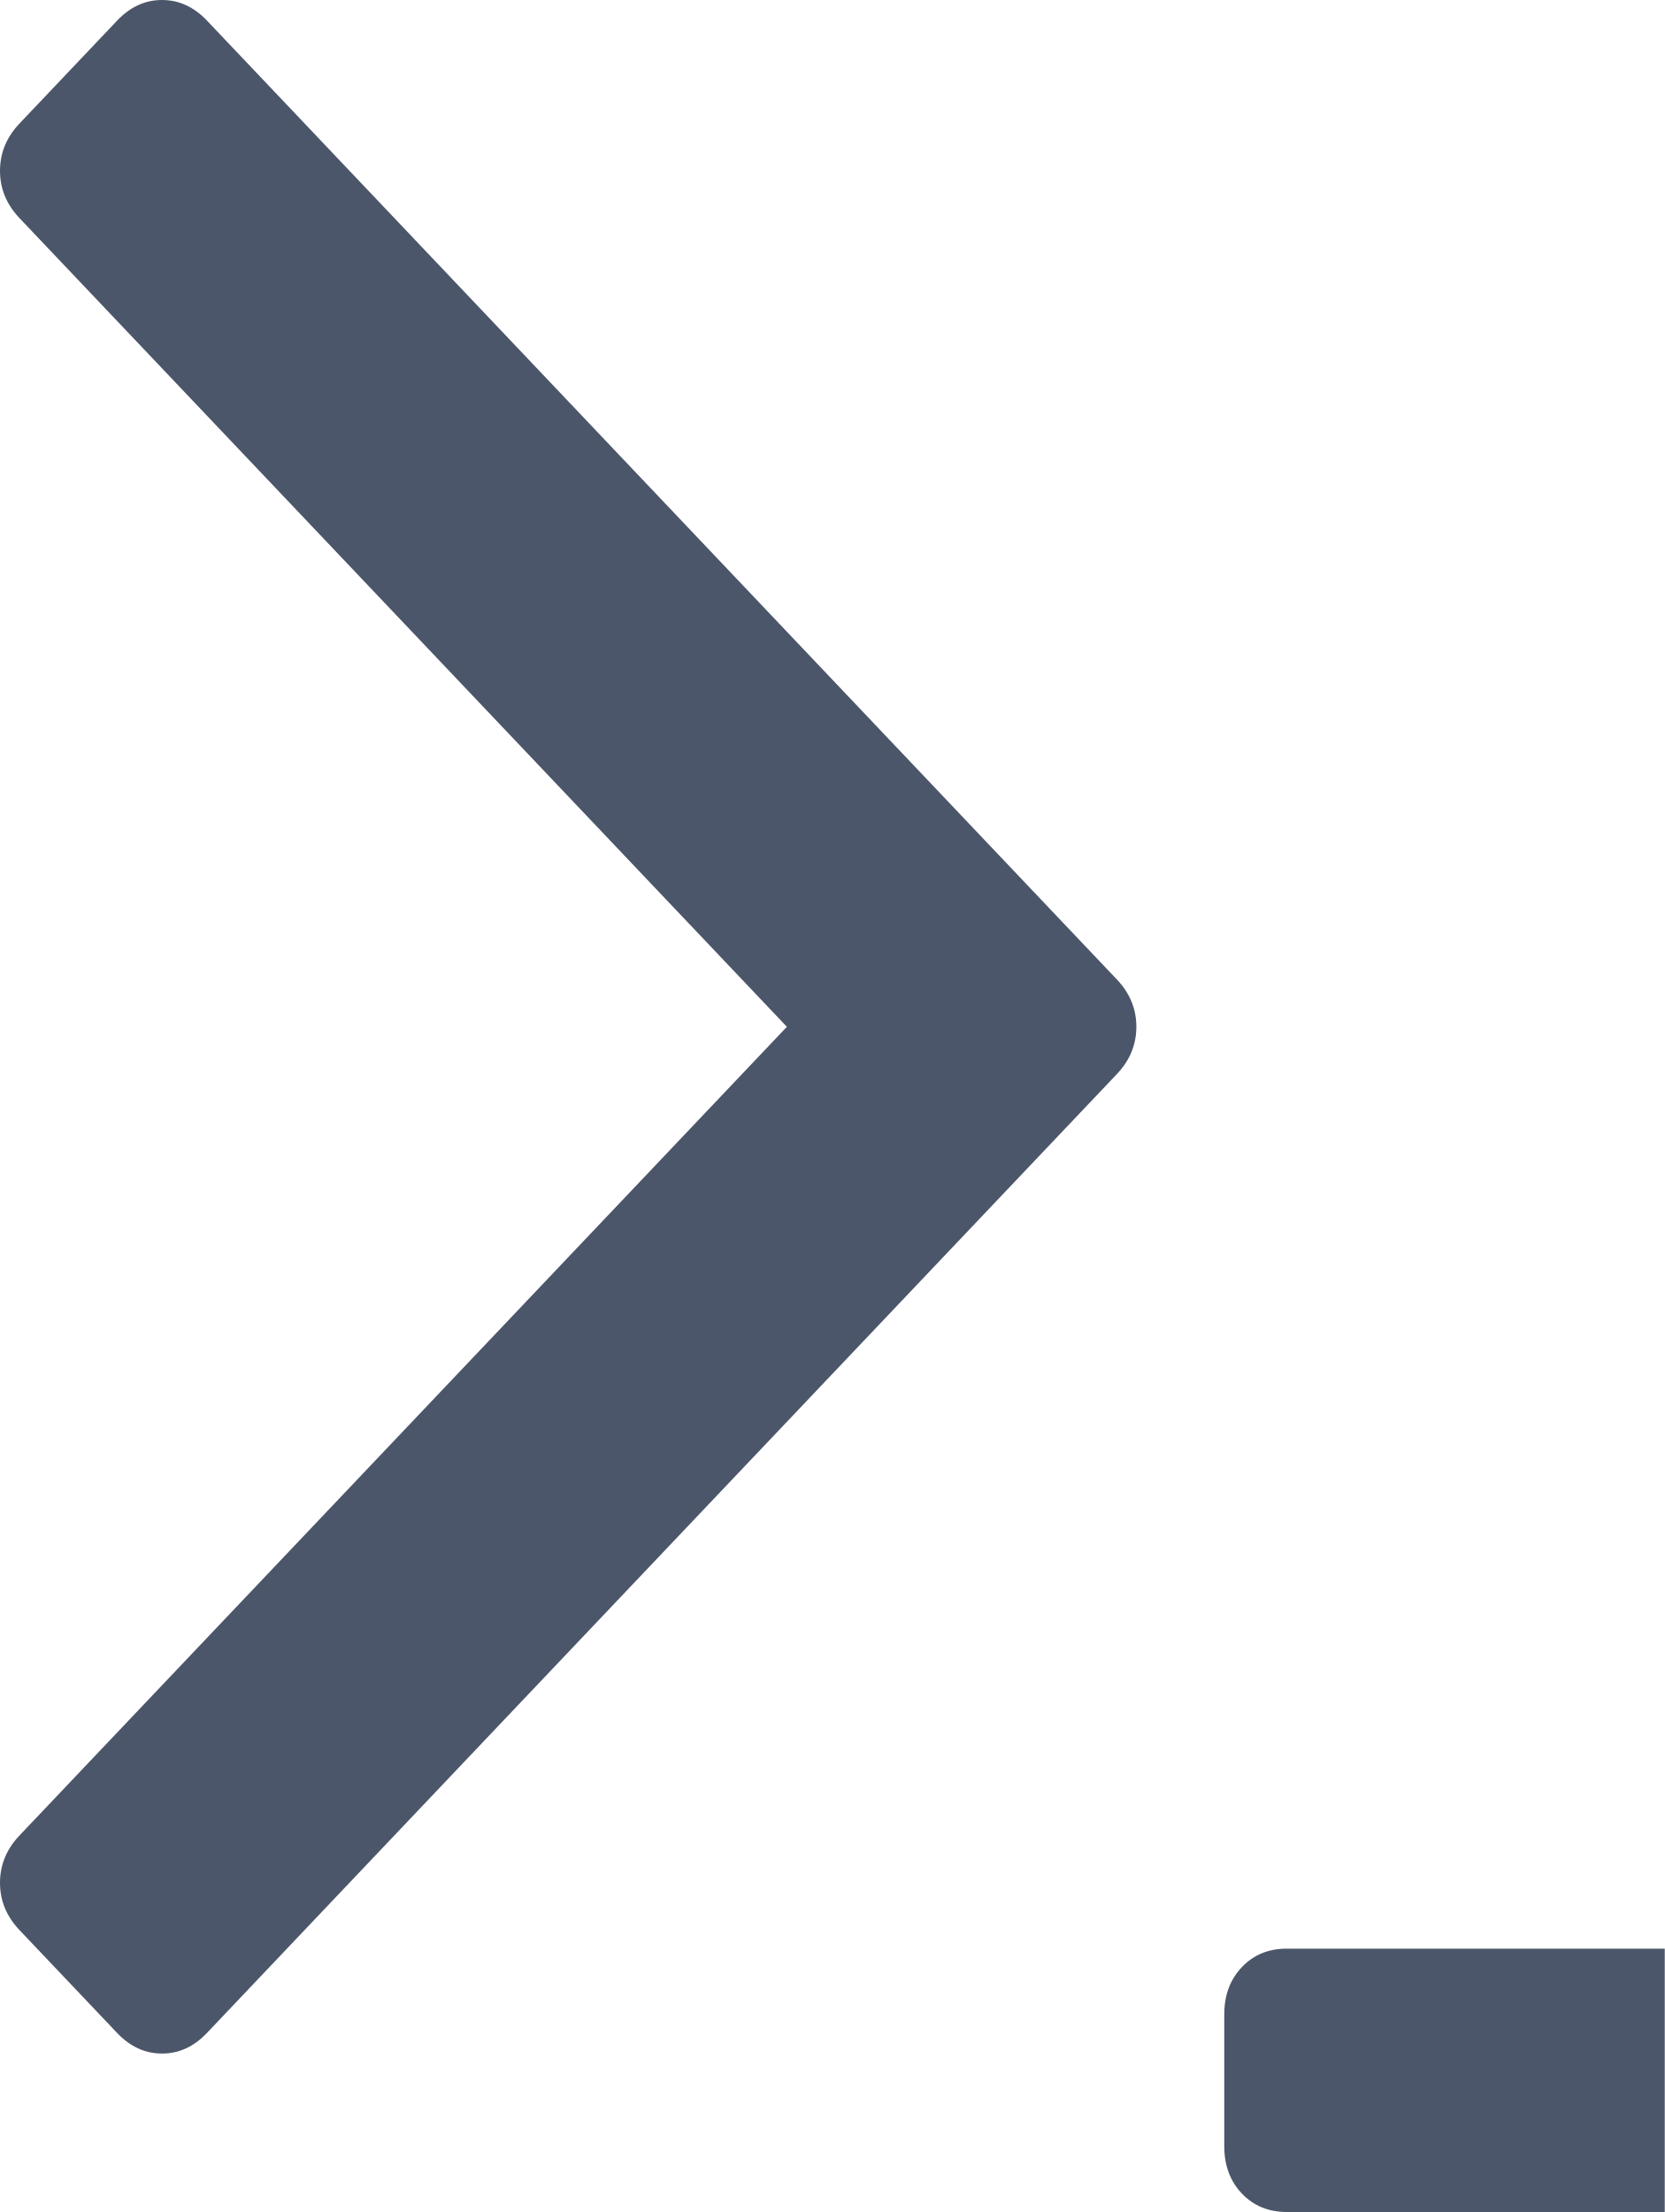
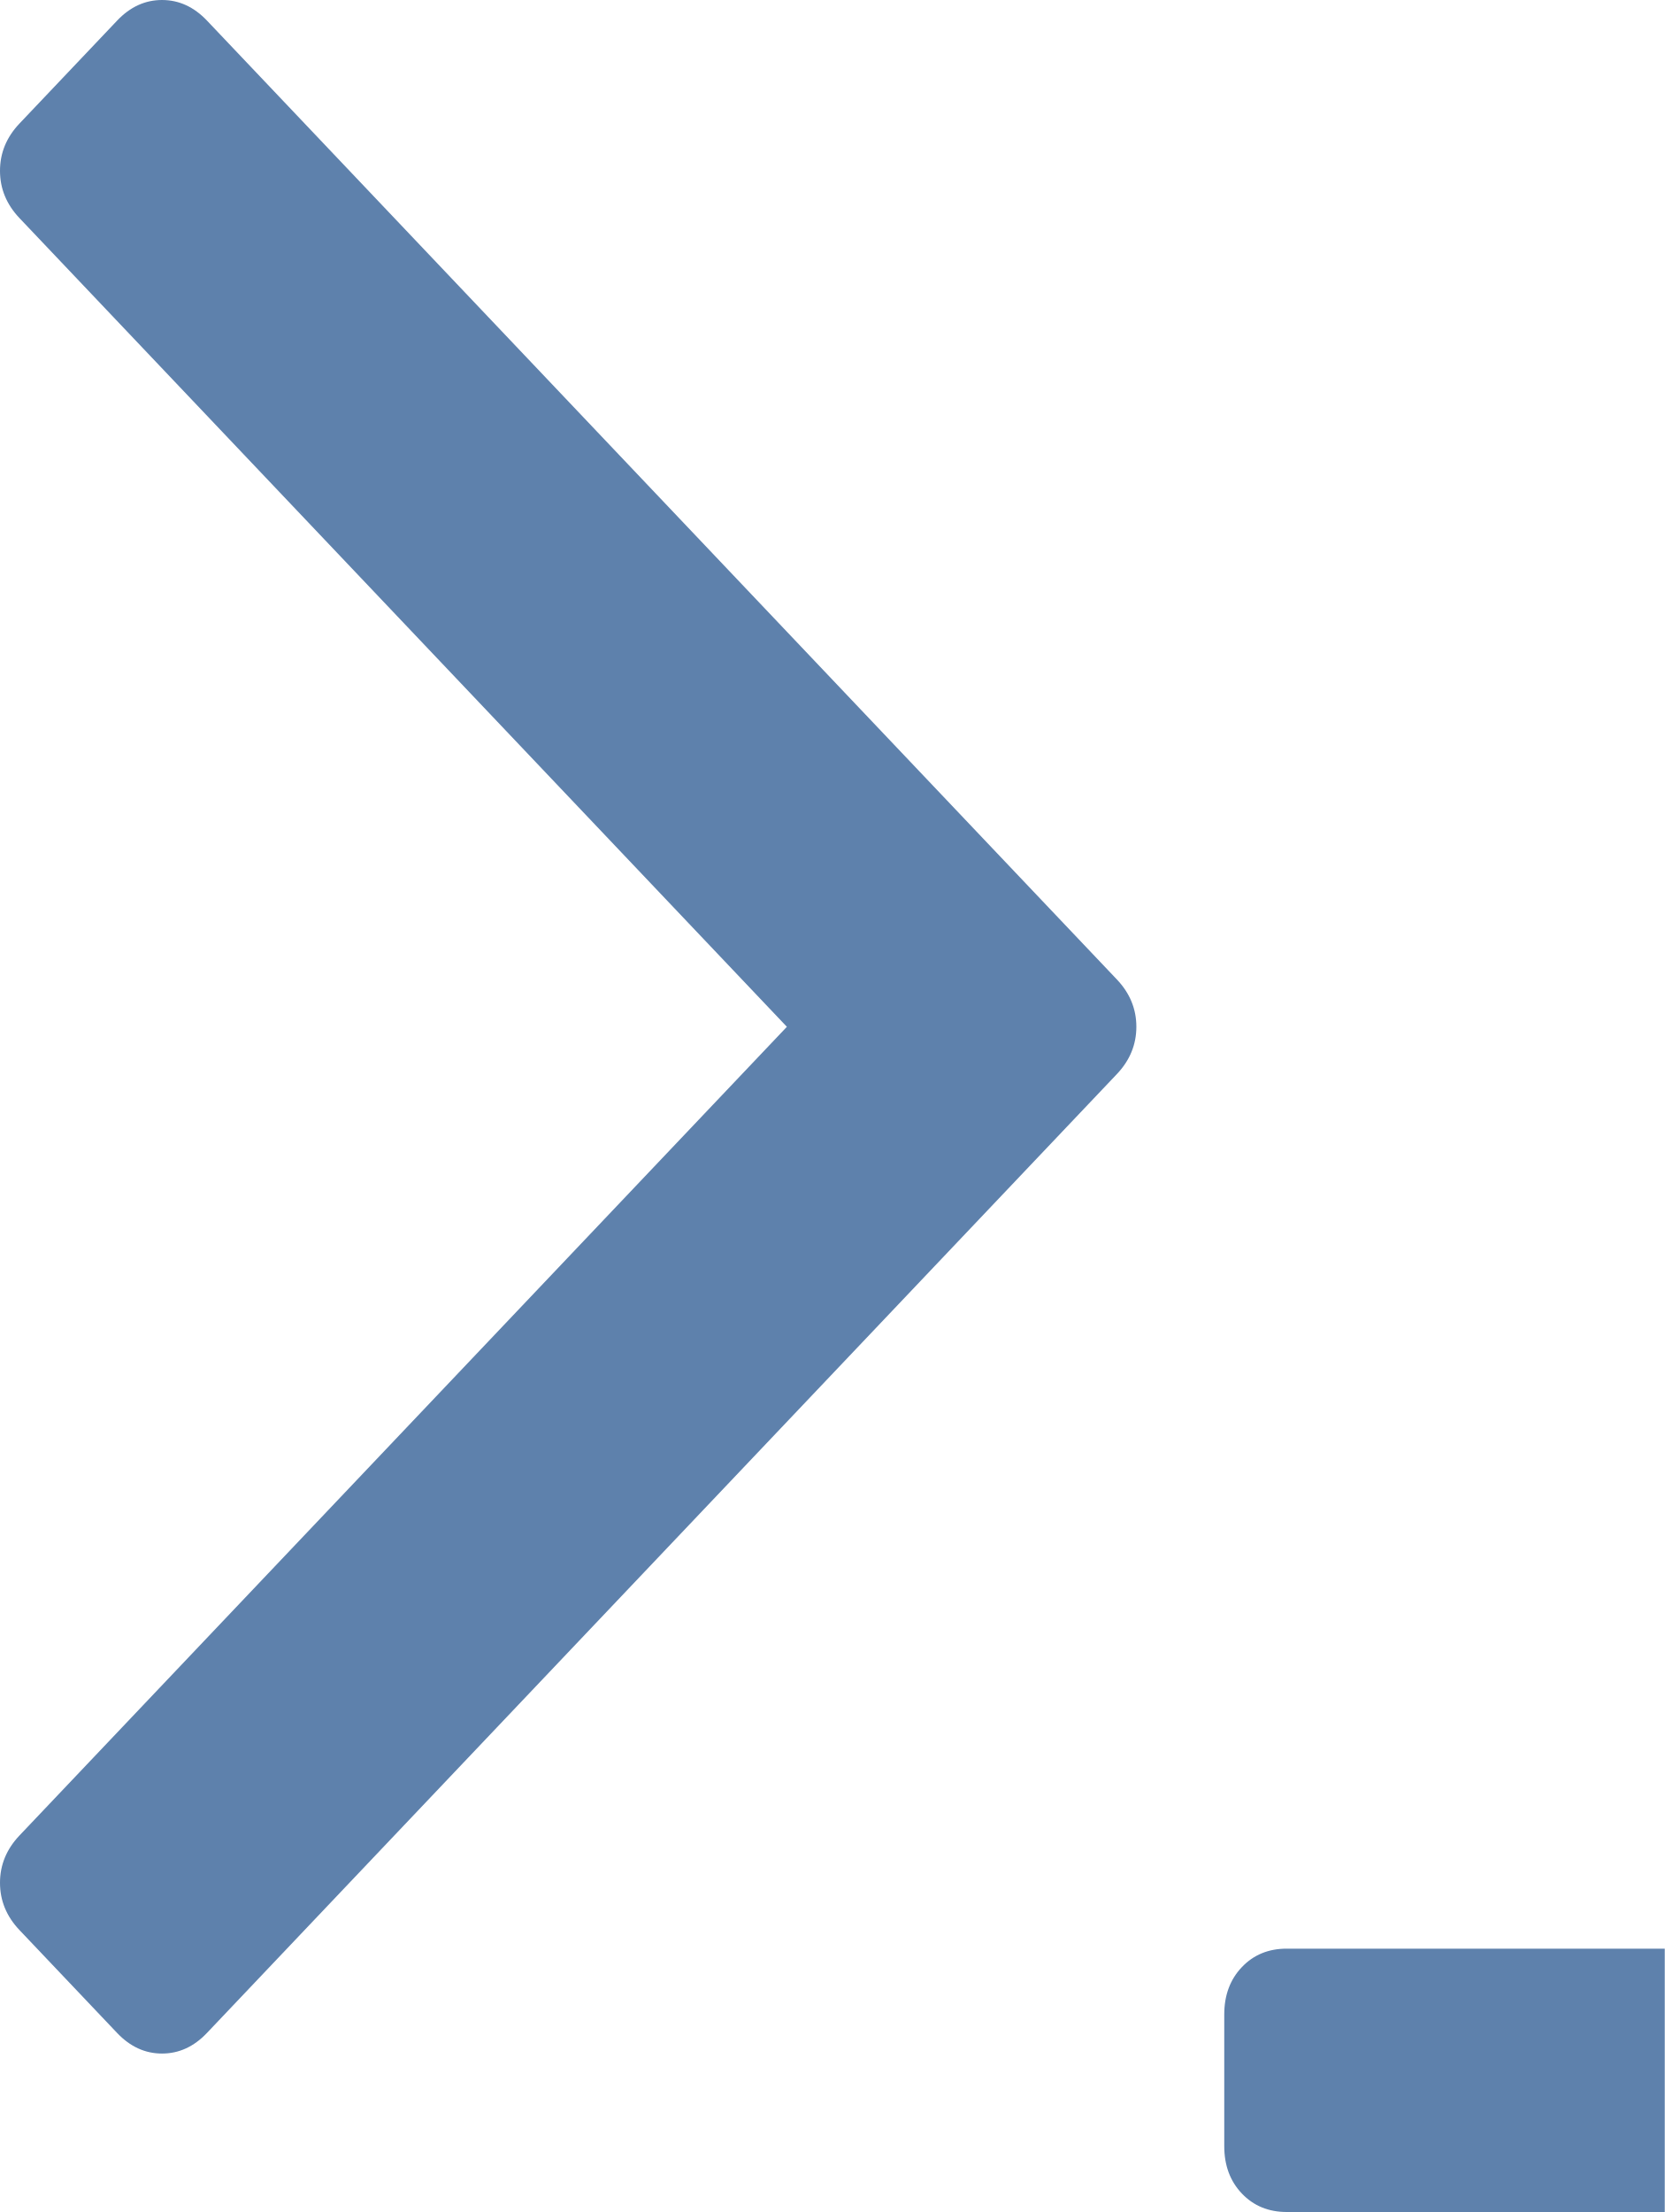
<svg xmlns="http://www.w3.org/2000/svg" width="70" height="93" viewBox="0 0 70 93" fill="none">
-   <path d="M70 81.928H54.105C53.338 81.928 52.709 82.186 52.216 82.707C51.724 83.225 51.478 83.888 51.478 84.695V90.233C51.478 91.039 51.724 91.703 52.216 92.221C52.709 92.74 53.338 93 54.105 93H70V81.928Z" fill="#4C566A" />
-   <path d="M6.813 0C7.524 0 8.154 0.289 8.702 0.865L46.962 41.179C47.509 41.755 47.782 42.419 47.782 43.168C47.782 43.918 47.509 44.583 46.962 45.159L8.701 85.473C8.154 86.05 7.524 86.338 6.813 86.338C6.101 86.338 5.473 86.05 4.925 85.473L0.82 81.148C0.273 80.572 0 79.909 0 79.158C0 78.409 0.273 77.746 0.82 77.169L33.087 43.17L0.82 9.171C0.273 8.594 0 7.932 0 7.181C0 6.431 0.273 5.768 0.82 5.192L4.926 0.865C5.473 0.289 6.102 0 6.813 0Z" fill="#4C566A" />
+   <path d="M70 81.928H54.105C53.338 81.928 52.709 82.186 52.216 82.707C51.724 83.225 51.478 83.888 51.478 84.695V90.233C51.478 91.039 51.724 91.703 52.216 92.221C52.709 92.74 53.338 93 54.105 93H70V81.928Z" fill="#5E81AC" />
+   <path d="M6.813 0C7.524 0 8.154 0.289 8.702 0.865L46.962 41.179C47.509 41.755 47.782 42.419 47.782 43.168C47.782 43.918 47.509 44.583 46.962 45.159L8.701 85.473C8.154 86.05 7.524 86.338 6.813 86.338C6.101 86.338 5.473 86.05 4.925 85.473L0.82 81.148C0.273 80.572 0 79.909 0 79.158C0 78.409 0.273 77.746 0.82 77.169L33.087 43.17L0.82 9.171C0.273 8.594 0 7.932 0 7.181C0 6.431 0.273 5.768 0.82 5.192L4.926 0.865C5.473 0.289 6.102 0 6.813 0Z" fill="#5E81AC" />
</svg>
